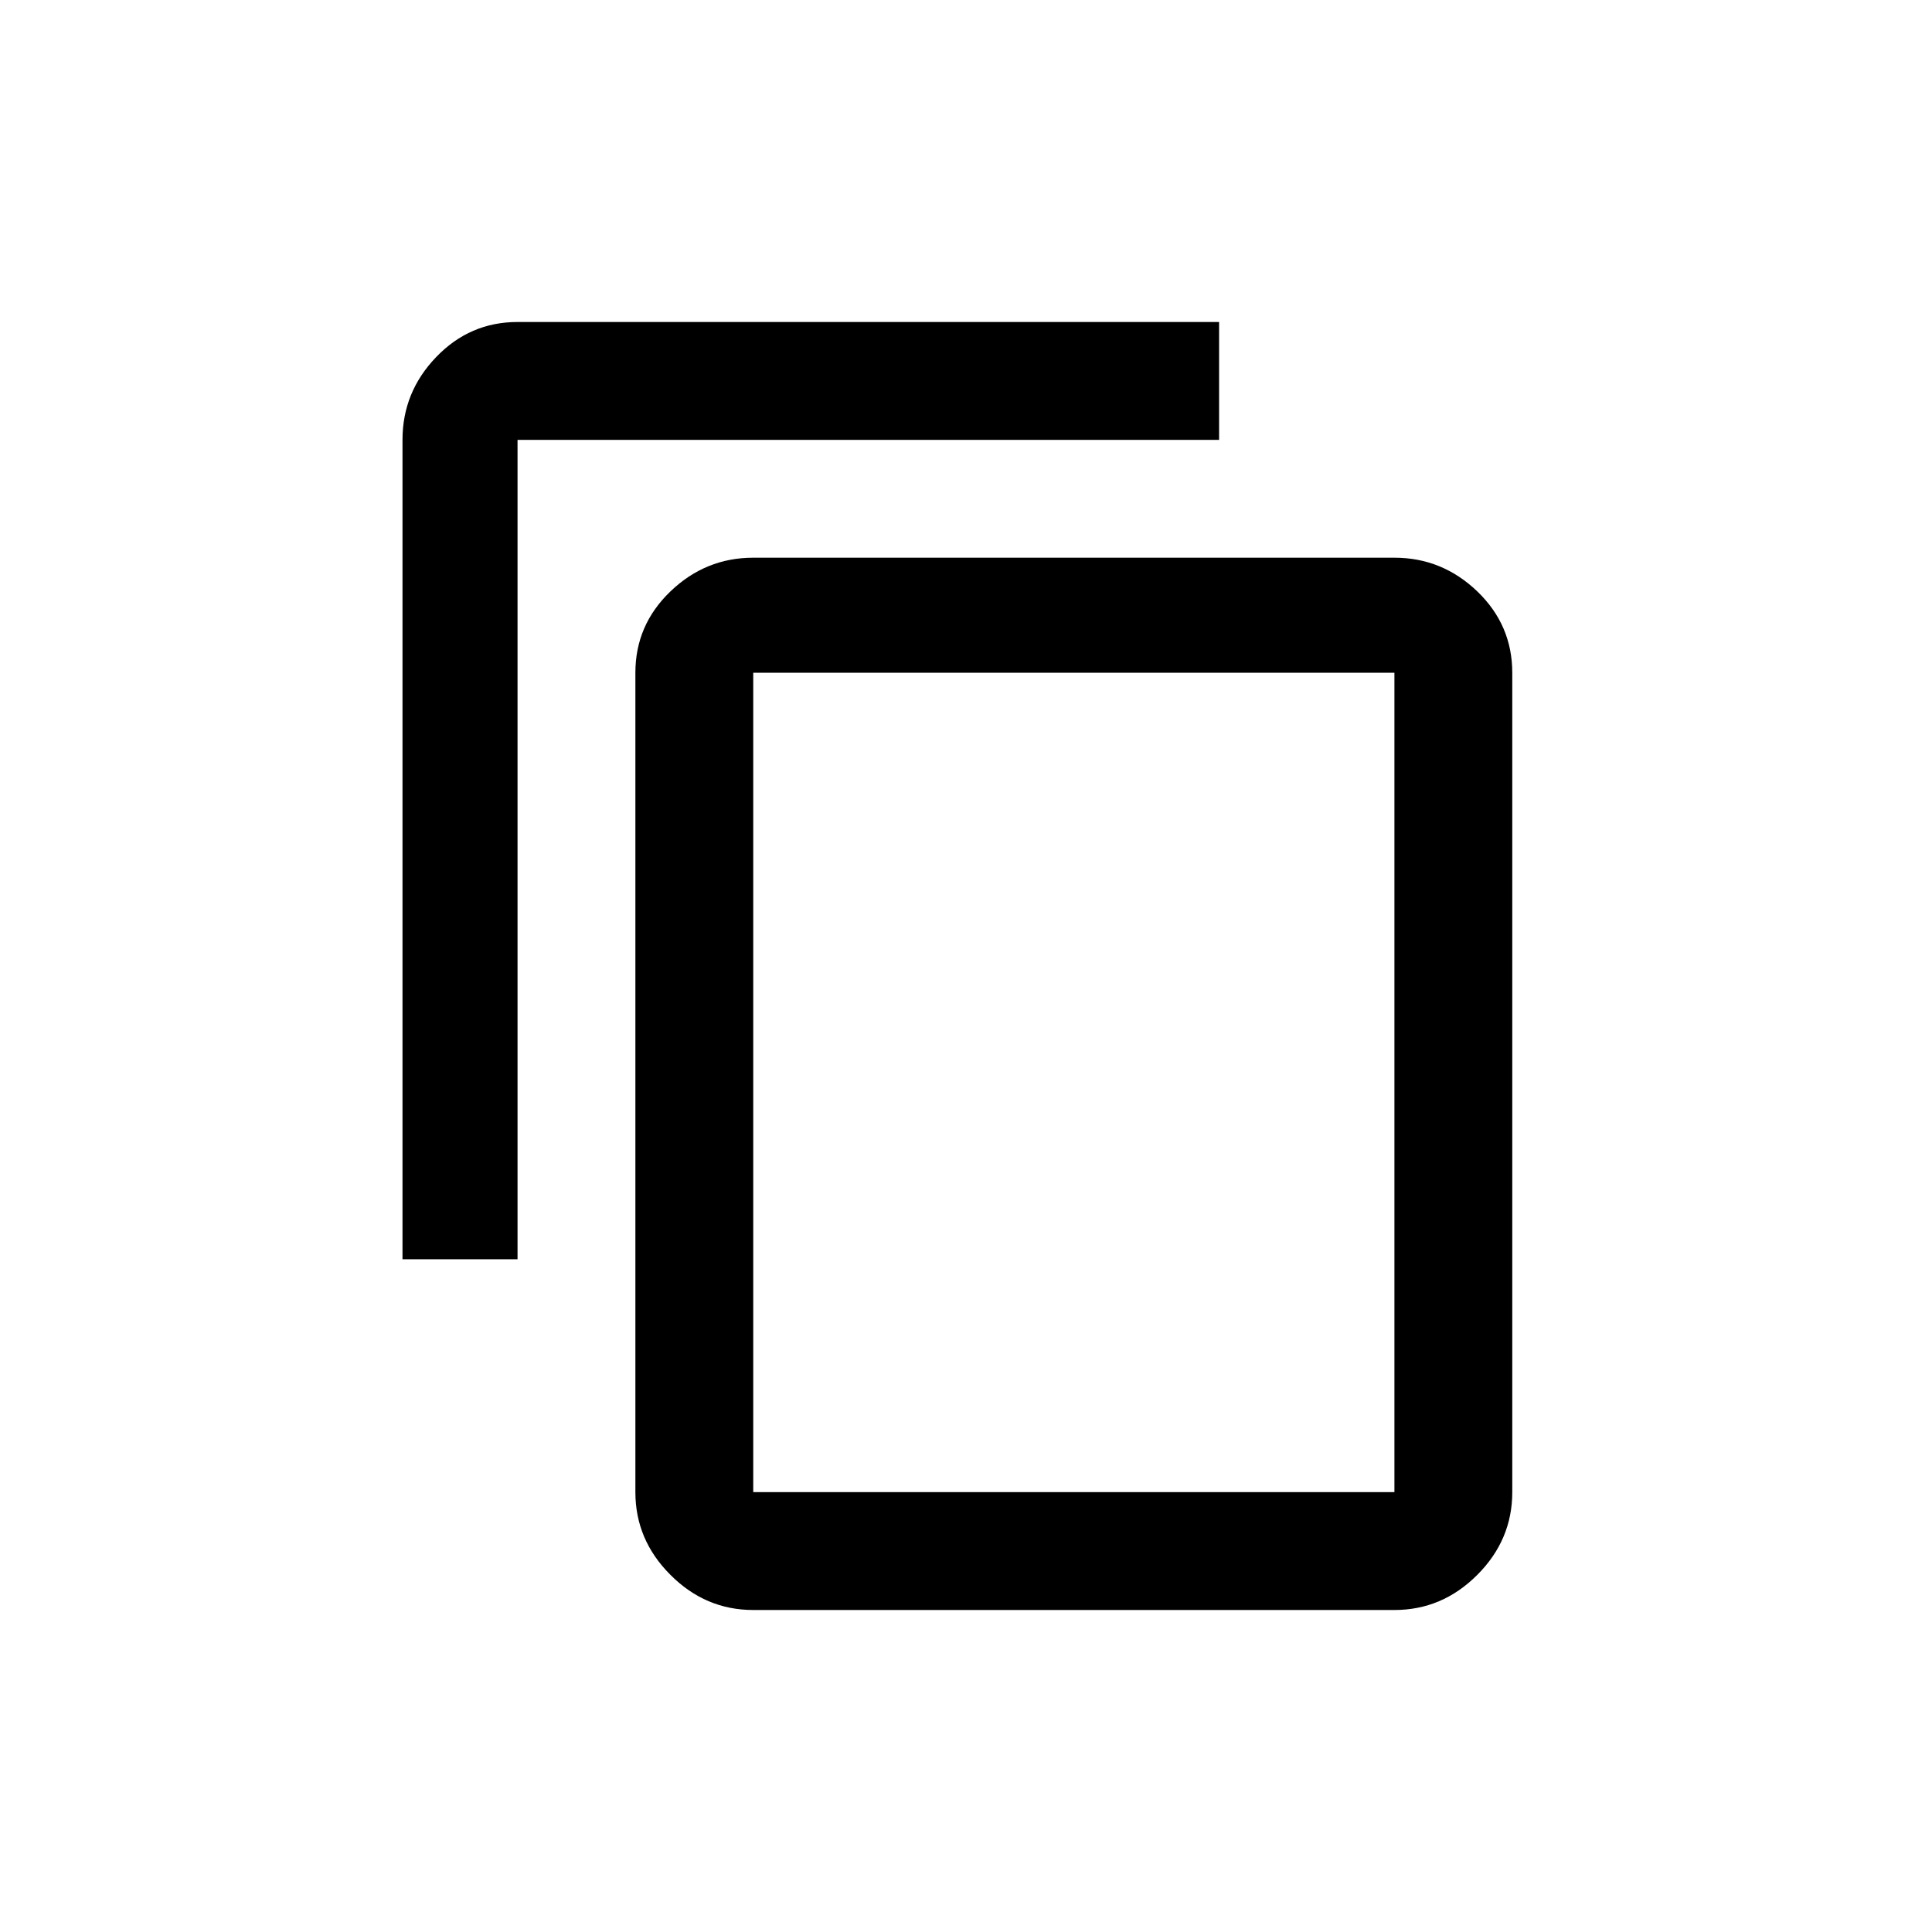
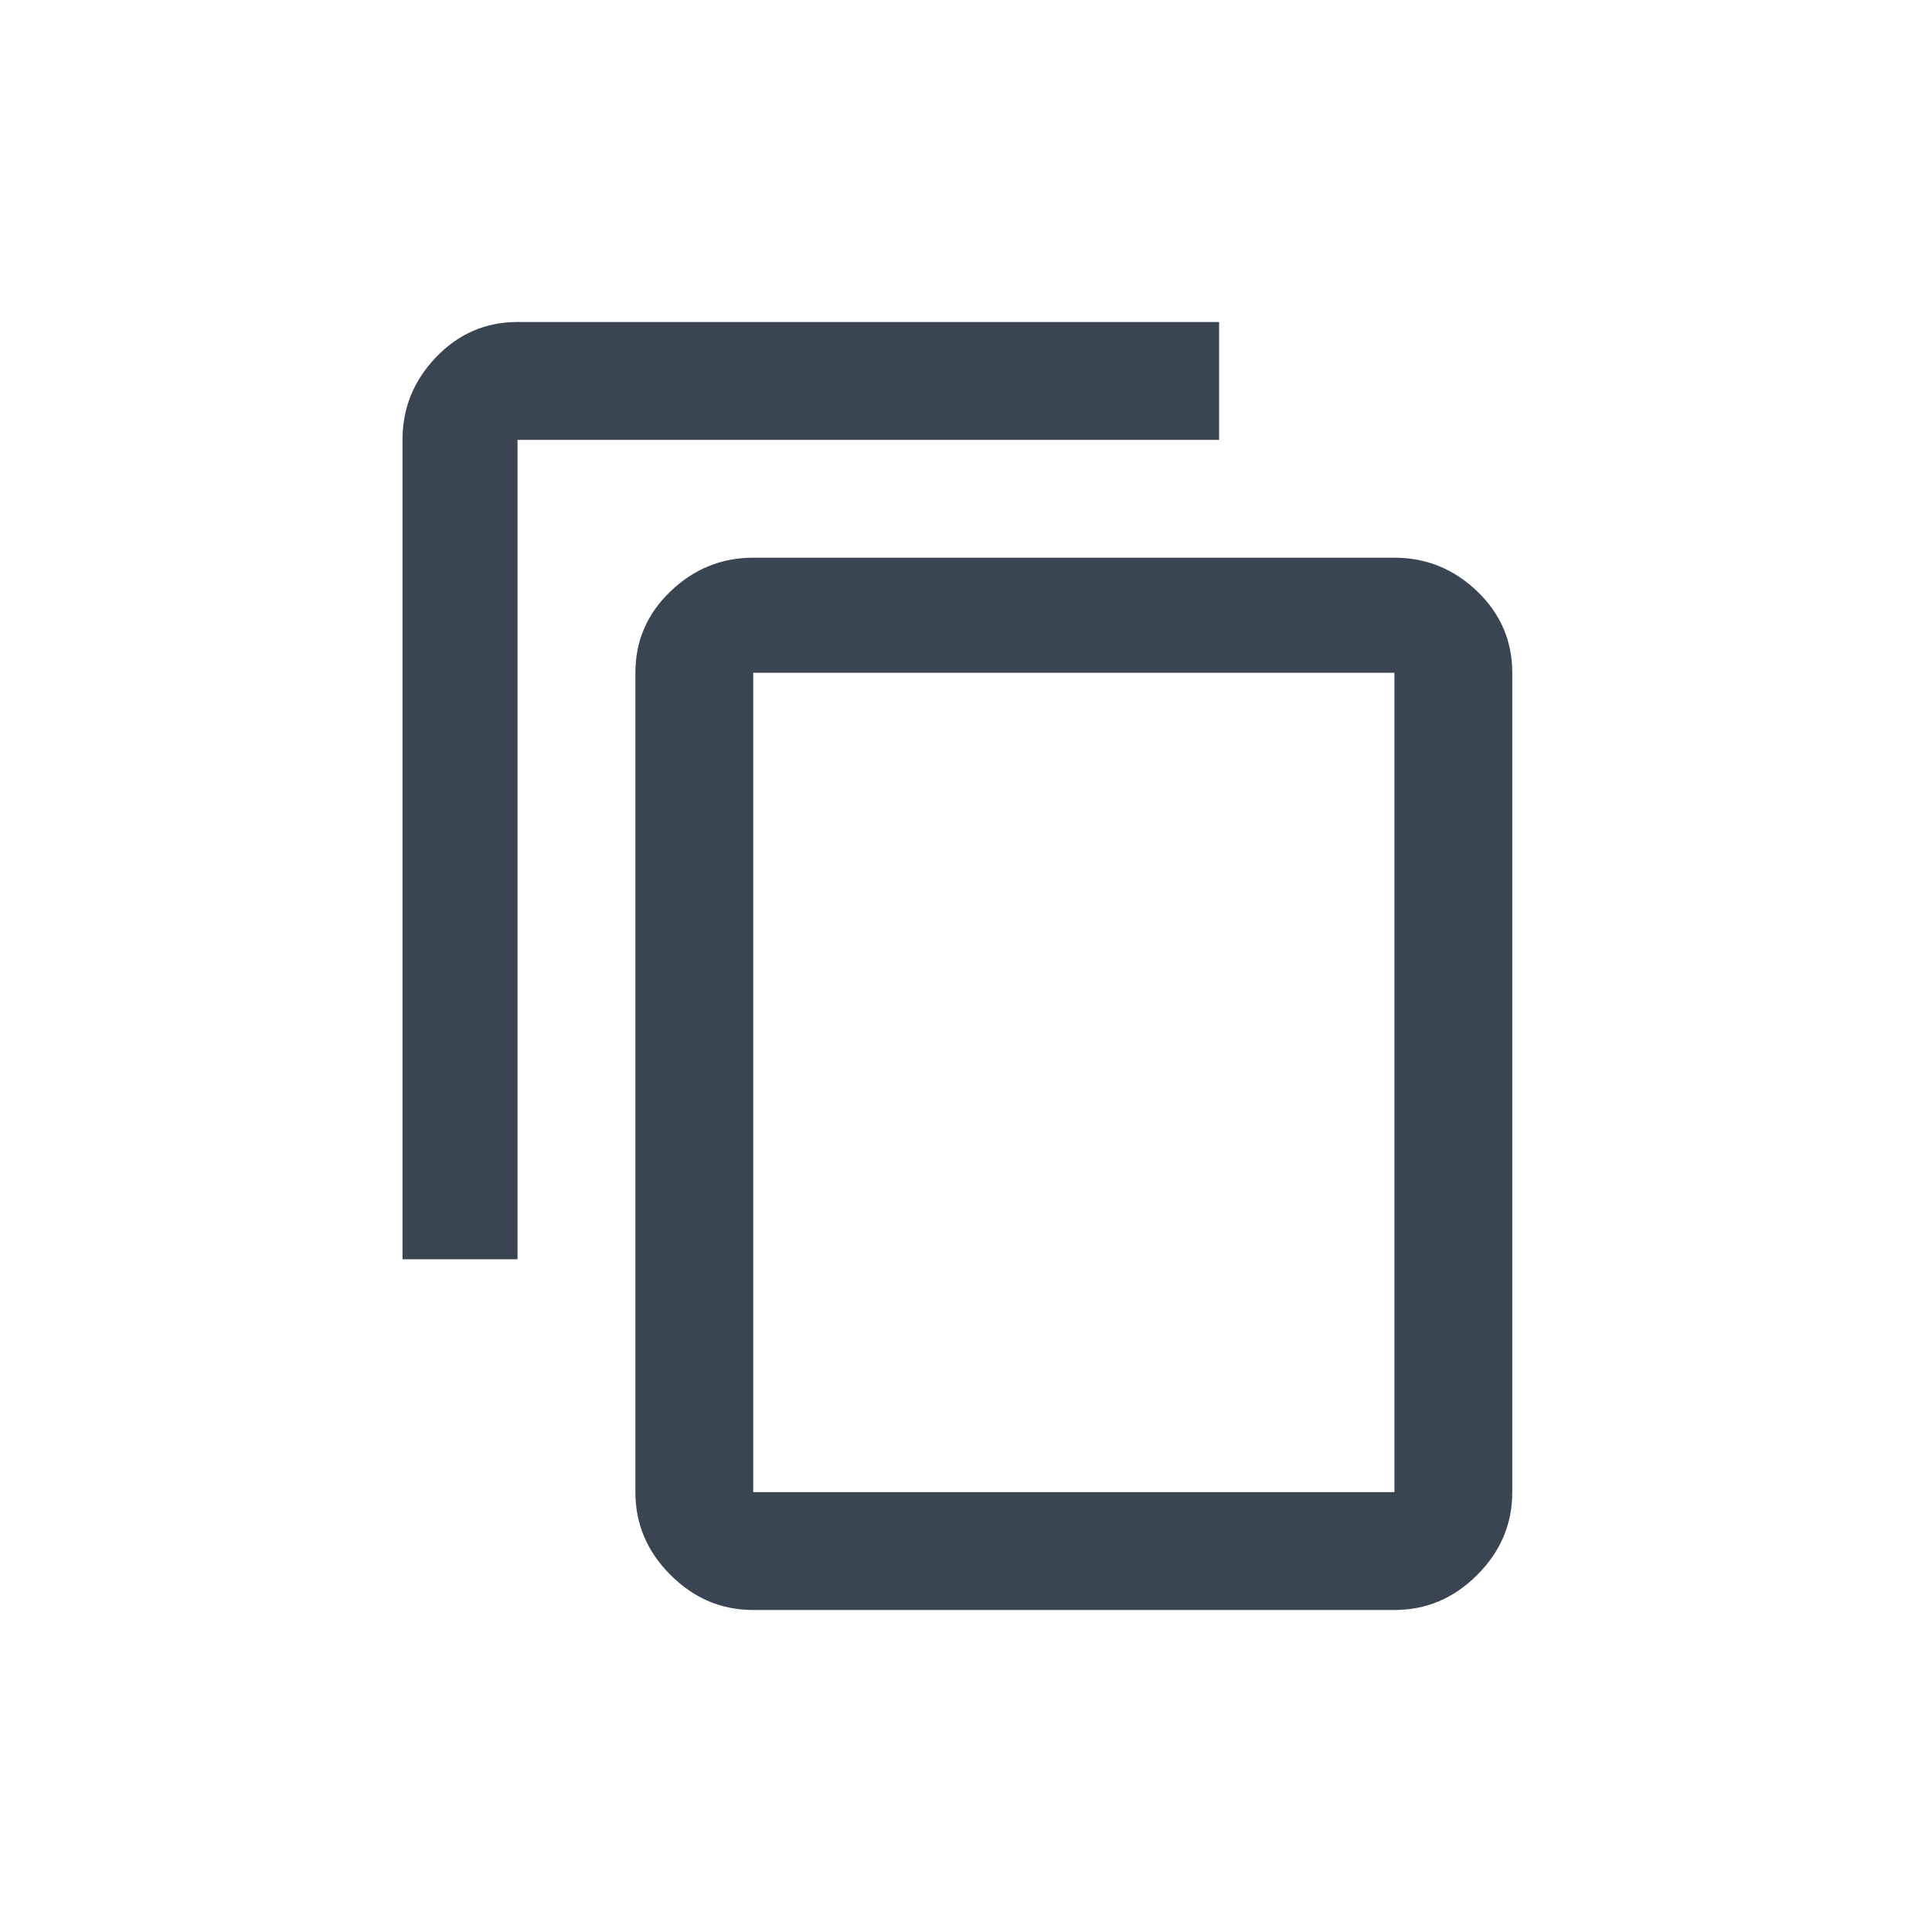
<svg xmlns="http://www.w3.org/2000/svg" xmlns:xlink="http://www.w3.org/1999/xlink" width="24" height="24" viewBox="0 0 24 24">
  <defs>
    <path id="a" d="M17.322,18.536 L17.322,8.357 L9.357,8.357 L9.357,18.536 L17.322,18.536 Z M17.322,6.928 C17.718,6.928 18.06,7.068 18.351,7.346 C18.641,7.625 18.786,7.962 18.786,8.357 L18.786,18.536 C18.786,18.931 18.641,19.274 18.351,19.564 C18.06,19.855 17.718,20 17.322,20 L9.357,20 C8.962,20 8.619,19.855 8.329,19.564 C8.038,19.274 7.893,18.931 7.893,18.536 L7.893,8.357 C7.893,7.962 8.038,7.625 8.329,7.346 C8.619,7.068 8.962,6.928 9.357,6.928 L17.322,6.928 Z M15.144,4 L15.144,5.464 L6.429,5.464 L6.429,15.643 L5,15.643 L5,5.464 C5,5.069 5.139,4.726 5.418,4.436 C5.697,4.145 6.034,4 6.429,4 L15.144,4 Z" />
  </defs>
-   <use fill-rule="evenodd" xlink:href="#a" />
+   <use fill="#3A4554" fill-rule="evenodd" xlink:href="#a" />
</svg>
